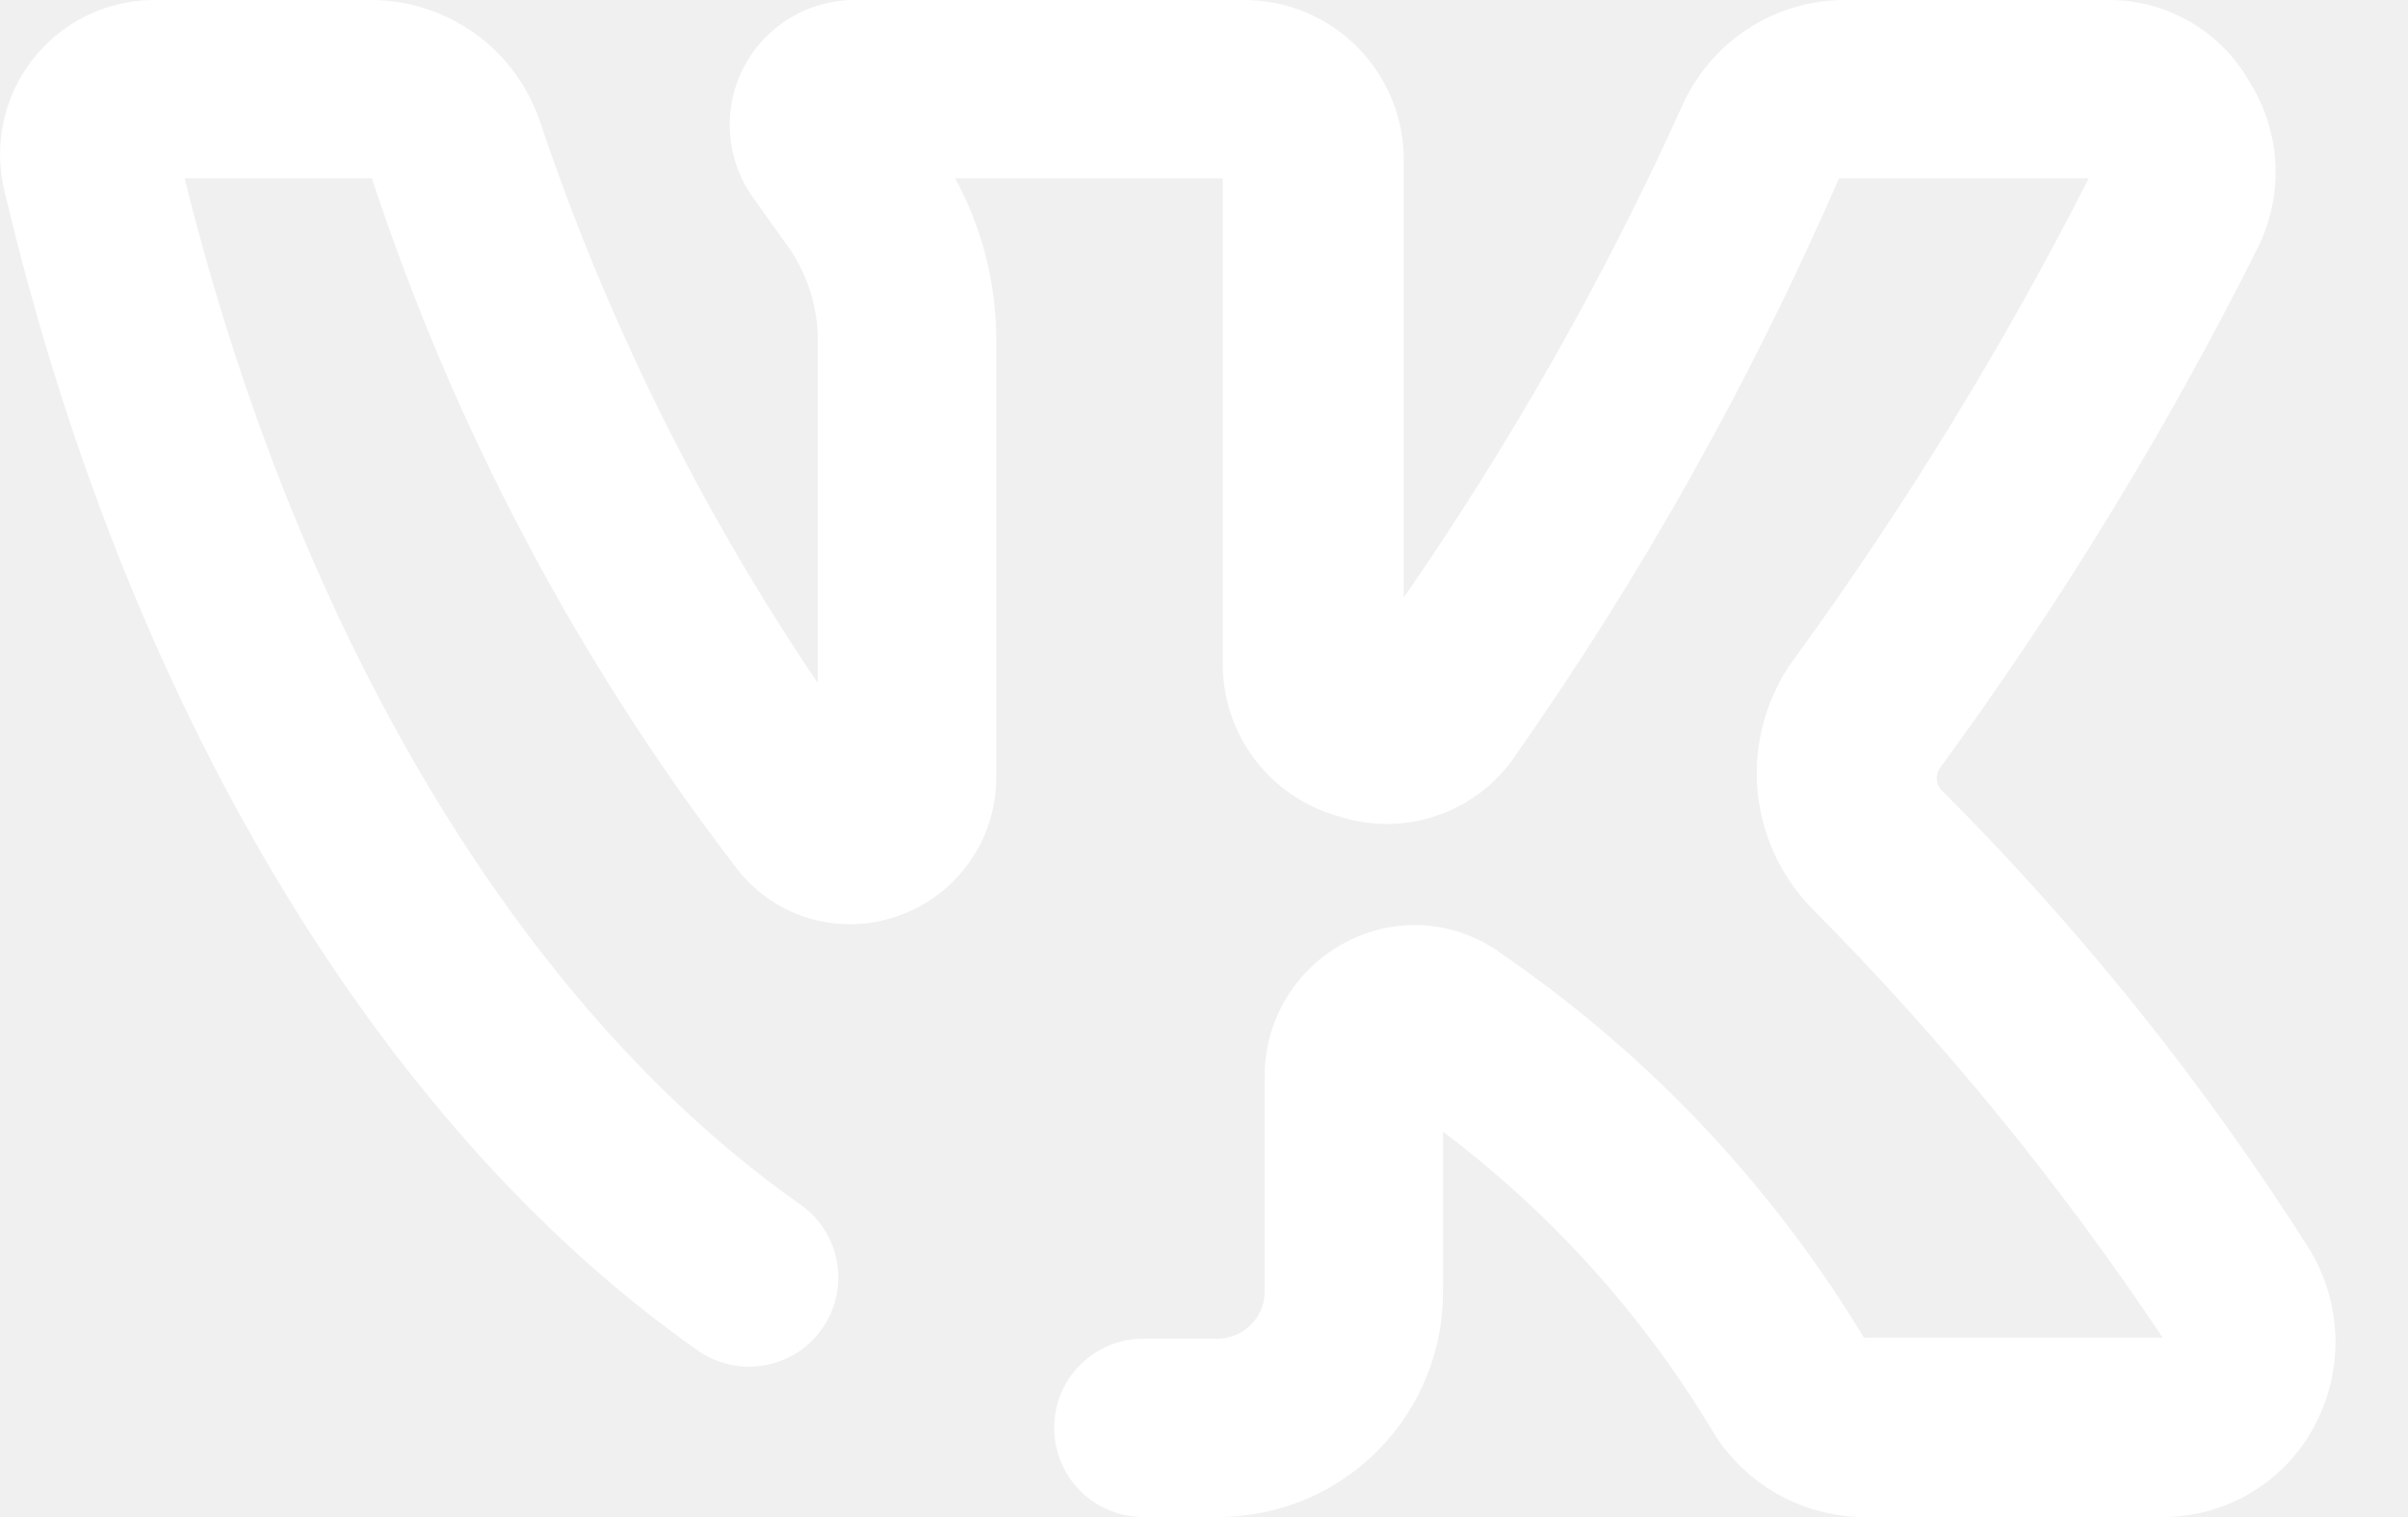
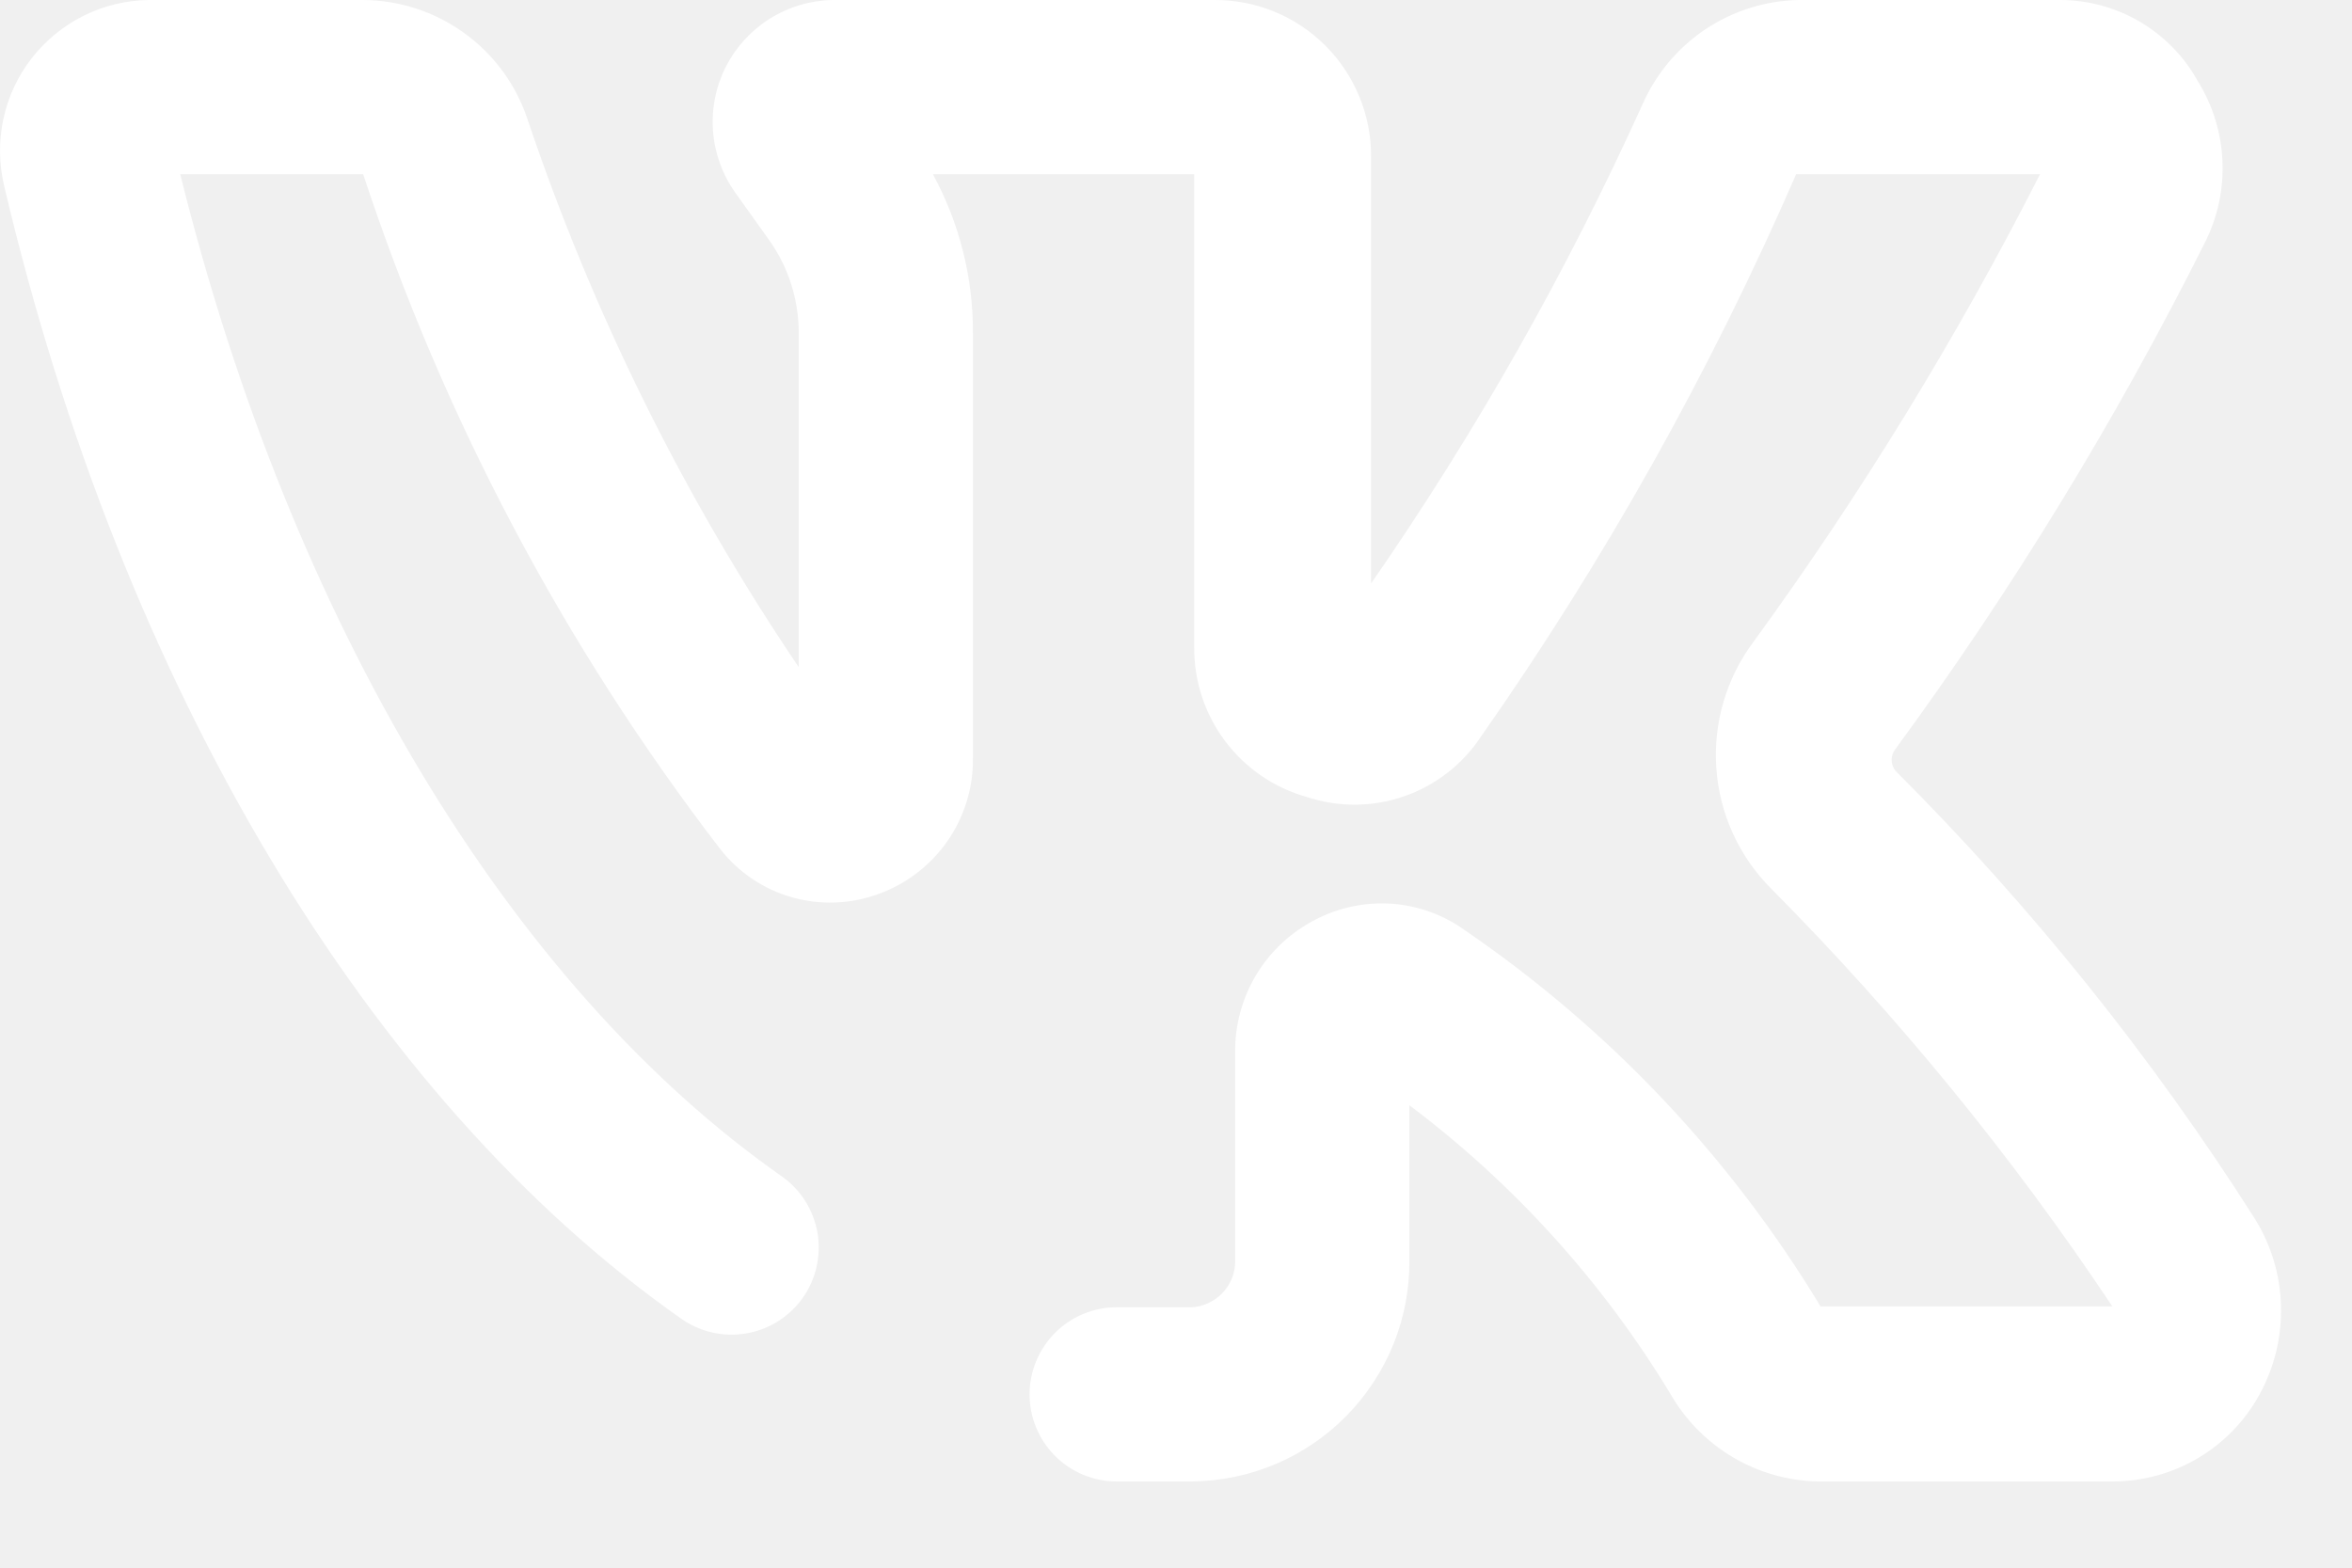
- <svg xmlns="http://www.w3.org/2000/svg" width="27" height="17" viewBox="0 0 27 17" fill="none">
-   <path d="M25.89 14C24.707 12.137 23.322 10.41 21.76 8.85C21.732 8.815 21.716 8.77 21.716 8.725C21.716 8.68 21.732 8.635 21.76 8.6C23.104 6.766 24.291 4.823 25.31 2.79C25.457 2.499 25.527 2.175 25.514 1.85C25.5 1.524 25.402 1.207 25.23 0.93C25.073 0.648 24.844 0.414 24.567 0.25C24.289 0.087 23.972 0 23.65 -2.42495e-06H20.65C20.269 0.007 19.899 0.123 19.582 0.334C19.265 0.545 19.014 0.842 18.86 1.19C17.989 3.117 16.944 4.961 15.74 6.7V1.8C15.741 1.563 15.696 1.329 15.606 1.11C15.516 0.891 15.383 0.692 15.216 0.524C15.048 0.357 14.849 0.224 14.63 0.134C14.412 0.044 14.177 -0.001 13.94 -2.42495e-06H9.56C9.305 0.004 9.056 0.077 8.84 0.213C8.624 0.348 8.448 0.539 8.333 0.767C8.218 0.994 8.167 1.249 8.186 1.503C8.205 1.758 8.292 2.002 8.44 2.21L8.84 2.77C9.055 3.078 9.17 3.445 9.17 3.82V7.66C7.85 5.707 6.8 3.585 6.05 1.35C5.915 0.956 5.66 0.615 5.321 0.373C4.982 0.131 4.576 0 4.16 -2.42495e-06H1.71C1.45 0.003 1.193 0.065 0.96 0.181C0.727 0.297 0.523 0.464 0.364 0.67C0.204 0.875 0.093 1.114 0.039 1.369C-0.016 1.623 -0.012 1.887 0.05 2.14C1.4 7.87 4.23 12.62 7.82 15.14C8.035 15.293 8.302 15.354 8.562 15.311C8.823 15.268 9.056 15.124 9.21 14.91C9.287 14.803 9.343 14.682 9.373 14.554C9.403 14.425 9.408 14.292 9.386 14.162C9.365 14.032 9.318 13.907 9.248 13.796C9.179 13.684 9.087 13.586 8.98 13.51C5.84 11.31 3.34 7.12 2.07 2H4.17C5.09 4.796 6.476 7.416 8.27 9.75C8.477 10.015 8.763 10.208 9.086 10.301C9.409 10.394 9.753 10.383 10.07 10.27C10.395 10.157 10.676 9.944 10.873 9.662C11.071 9.381 11.175 9.044 11.17 8.7V3.82C11.172 3.184 11.014 2.558 10.71 2H13.71V7.43C13.707 7.819 13.831 8.197 14.064 8.508C14.297 8.819 14.626 9.045 15 9.15C15.363 9.271 15.755 9.269 16.117 9.144C16.479 9.019 16.789 8.779 17 8.46C18.42 6.434 19.633 4.269 20.62 2H23.42C22.467 3.874 21.367 5.67 20.13 7.37C19.818 7.787 19.667 8.303 19.703 8.822C19.74 9.342 19.963 9.831 20.33 10.2C21.789 11.67 23.101 13.277 24.25 15H20.9C19.867 13.289 18.479 11.82 16.83 10.69C16.583 10.509 16.289 10.4 15.984 10.377C15.678 10.354 15.372 10.418 15.1 10.56C14.821 10.703 14.587 10.921 14.424 11.189C14.262 11.458 14.177 11.766 14.18 12.08V14.46C14.185 14.599 14.136 14.735 14.043 14.837C13.949 14.94 13.819 15.002 13.68 15.01H12.82C12.555 15.01 12.3 15.115 12.113 15.303C11.925 15.49 11.82 15.745 11.82 16.01C11.82 16.275 11.925 16.53 12.113 16.717C12.3 16.905 12.555 17.01 12.82 17.01H13.68C14.012 17.007 14.34 16.939 14.645 16.81C14.951 16.68 15.227 16.491 15.46 16.254C15.692 16.017 15.875 15.737 15.999 15.429C16.122 15.121 16.184 14.792 16.18 14.46V12.69C17.383 13.595 18.401 14.722 19.18 16.01C19.352 16.308 19.598 16.556 19.894 16.732C20.19 16.907 20.526 17.003 20.87 17.01H24.25C24.596 17.011 24.935 16.918 25.233 16.742C25.53 16.566 25.774 16.313 25.94 16.01C26.11 15.7 26.195 15.351 26.186 14.998C26.177 14.645 26.075 14.301 25.89 14Z" fill="white" />
+ <svg xmlns="http://www.w3.org/2000/svg" width="27" height="18" viewBox="0 0 27 18" fill="none">
+   <path d="M25.889 14C24.706 12.137 23.321 10.41 21.759 8.85C21.731 8.815 21.715 8.77 21.715 8.725C21.715 8.68 21.731 8.636 21.759 8.6C23.103 6.766 24.291 4.823 25.309 2.79C25.457 2.499 25.527 2.175 25.513 1.85C25.499 1.524 25.401 1.207 25.229 0.93C25.073 0.648 24.843 0.414 24.566 0.25C24.288 0.087 23.972 0 23.649 2.80926e-05H20.649C20.269 0.007 19.898 0.123 19.581 0.334C19.264 0.545 19.014 0.842 18.859 1.19C17.988 3.117 16.944 4.961 15.739 6.7V1.8C15.741 1.563 15.695 1.329 15.605 1.11C15.515 0.891 15.383 0.692 15.215 0.524C15.048 0.357 14.849 0.224 14.63 0.134C14.411 0.044 14.176 -0.001 13.939 2.80926e-05H9.559C9.304 0.004 9.055 0.078 8.839 0.213C8.623 0.348 8.448 0.54 8.332 0.767C8.217 0.994 8.166 1.249 8.185 1.503C8.204 1.758 8.292 2.002 8.439 2.21L8.839 2.77C9.054 3.078 9.169 3.445 9.169 3.82V7.66C7.849 5.707 6.8 3.585 6.049 1.35C5.914 0.956 5.659 0.615 5.32 0.373C4.982 0.131 4.576 0 4.159 2.80926e-05H1.709C1.449 0.003 1.193 0.065 0.96 0.181C0.727 0.297 0.523 0.464 0.363 0.67C0.203 0.875 0.092 1.114 0.038 1.369C-0.016 1.624 -0.012 1.887 0.049 2.14C1.399 7.87 4.229 12.62 7.819 15.14C8.034 15.293 8.301 15.354 8.562 15.311C8.822 15.268 9.055 15.124 9.209 14.91C9.287 14.803 9.342 14.682 9.372 14.554C9.402 14.425 9.407 14.292 9.386 14.162C9.364 14.032 9.317 13.907 9.248 13.796C9.178 13.684 9.087 13.587 8.979 13.51C5.839 11.31 3.339 7.12 2.069 2H4.169C5.09 4.796 6.476 7.416 8.269 9.75C8.477 10.015 8.762 10.208 9.085 10.301C9.408 10.394 9.753 10.383 10.069 10.27C10.394 10.157 10.675 9.944 10.873 9.662C11.07 9.381 11.174 9.044 11.169 8.7V3.82C11.171 3.184 11.013 2.558 10.709 2H13.709V7.43C13.706 7.819 13.83 8.197 14.063 8.508C14.296 8.819 14.625 9.045 14.999 9.15C15.362 9.271 15.755 9.269 16.116 9.144C16.478 9.019 16.788 8.779 16.999 8.46C18.42 6.434 19.633 4.269 20.619 2H23.419C22.466 3.874 21.366 5.67 20.129 7.37C19.817 7.787 19.666 8.303 19.703 8.822C19.739 9.342 19.962 9.831 20.329 10.2C21.788 11.67 23.101 13.277 24.249 15H20.899C19.866 13.289 18.478 11.82 16.829 10.69C16.582 10.509 16.289 10.4 15.983 10.377C15.677 10.355 15.371 10.418 15.099 10.56C14.82 10.703 14.586 10.921 14.423 11.189C14.261 11.458 14.176 11.766 14.179 12.08V14.46C14.185 14.599 14.135 14.735 14.042 14.837C13.948 14.94 13.818 15.002 13.679 15.01H12.819C12.554 15.01 12.3 15.115 12.112 15.303C11.925 15.491 11.819 15.745 11.819 16.01C11.819 16.275 11.925 16.53 12.112 16.717C12.3 16.905 12.554 17.01 12.819 17.01H13.679C14.011 17.007 14.339 16.939 14.645 16.81C14.95 16.68 15.227 16.491 15.459 16.254C15.691 16.017 15.874 15.737 15.998 15.429C16.122 15.121 16.183 14.792 16.179 14.46V12.69C17.382 13.595 18.401 14.722 19.179 16.01C19.351 16.308 19.597 16.556 19.893 16.732C20.189 16.907 20.525 17.003 20.869 17.01H24.249C24.595 17.011 24.934 16.918 25.232 16.742C25.529 16.566 25.774 16.313 25.939 16.01C26.109 15.7 26.194 15.351 26.185 14.998C26.177 14.645 26.074 14.301 25.889 14Z" fill="white" />
</svg>
